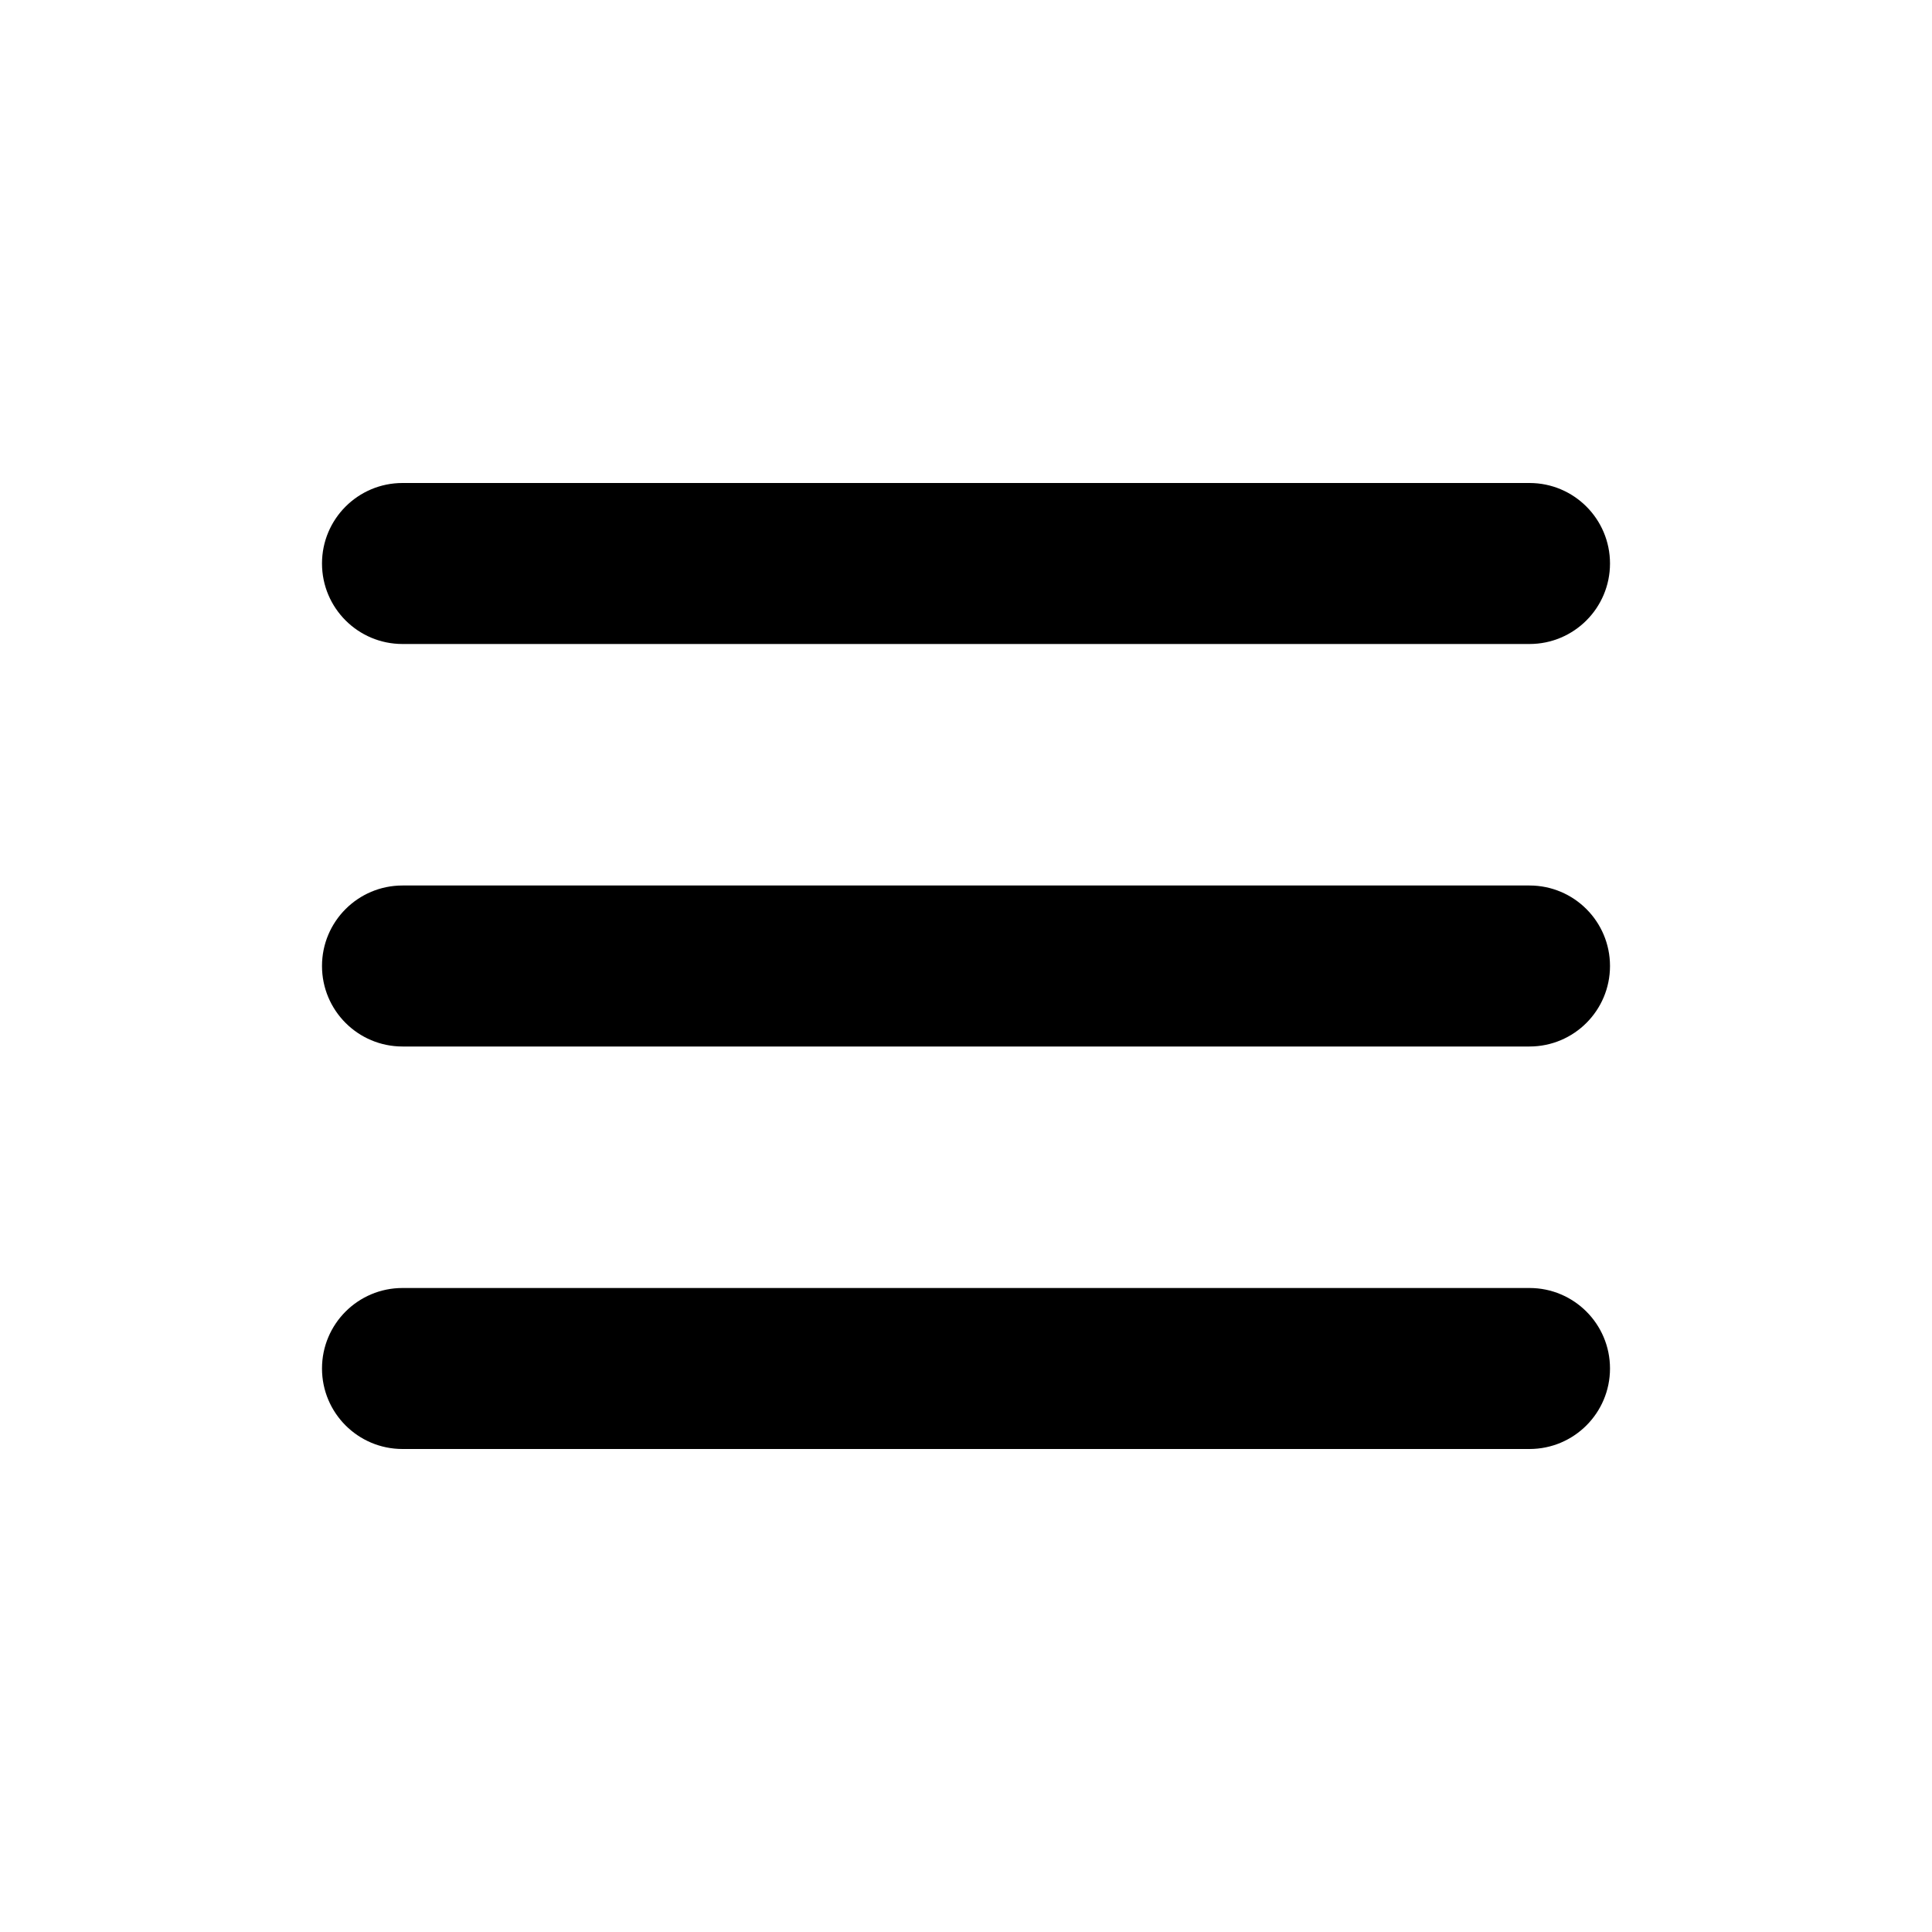
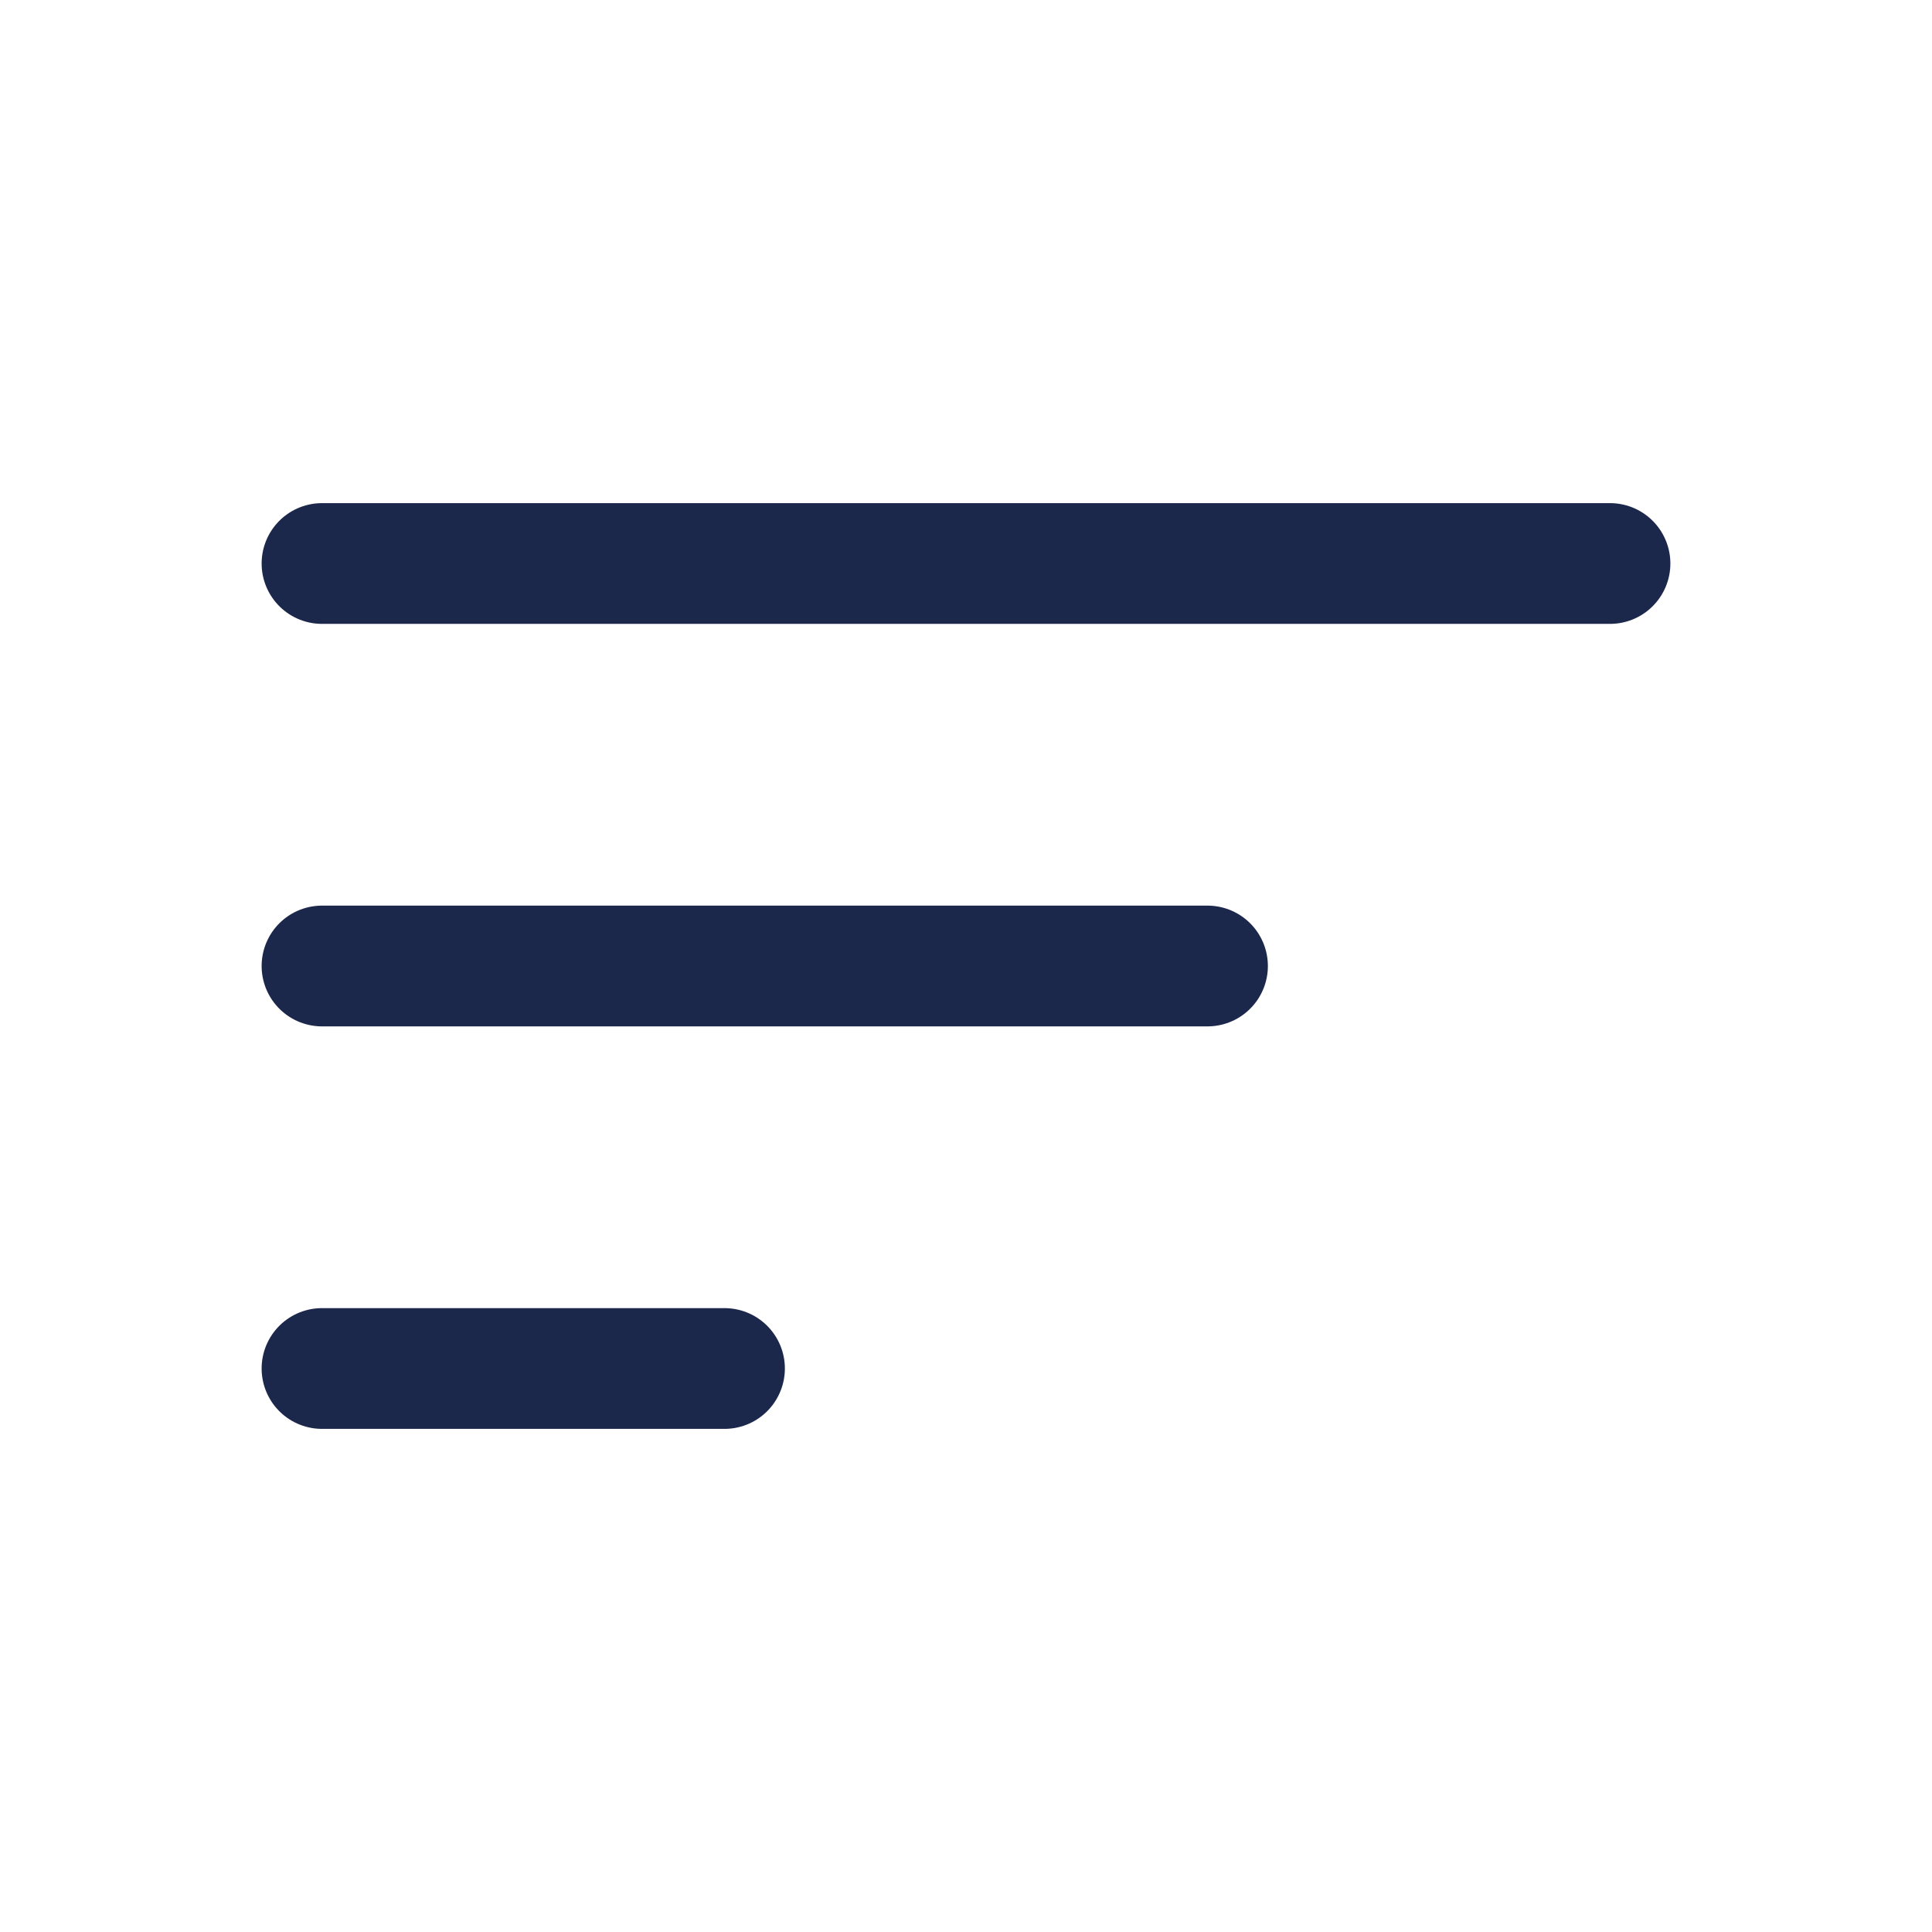
- <svg xmlns="http://www.w3.org/2000/svg" width="24" height="24" viewBox="0 0 24 24" fill="none">
-   <rect x="4" y="6" width="16" height="2" rx="1" fill="currentColor" />
-   <rect x="4" y="11" width="16" height="2" rx="1" fill="currentColor" />
-   <rect x="4" y="16" width="16" height="2" rx="1" fill="currentColor" />
+ <svg xmlns="http://www.w3.org/2000/svg" width="800px" height="800px" viewBox="0 0 24 24" fill="none">
+   <path d="M20 7L4 7" stroke="#1C274C" stroke-width="1.5" stroke-linecap="round" />
+   <path d="M15 12L4 12" stroke="#1C274C" stroke-width="1.5" stroke-linecap="round" />
+   <path d="M9 17H4" stroke="#1C274C" stroke-width="1.5" stroke-linecap="round" />
</svg>
